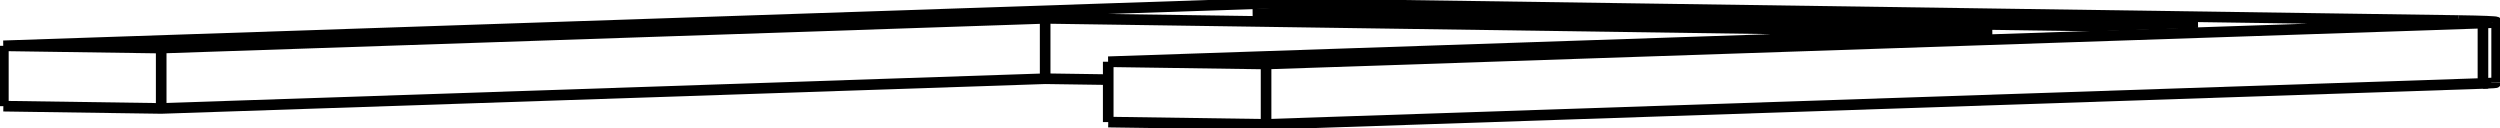
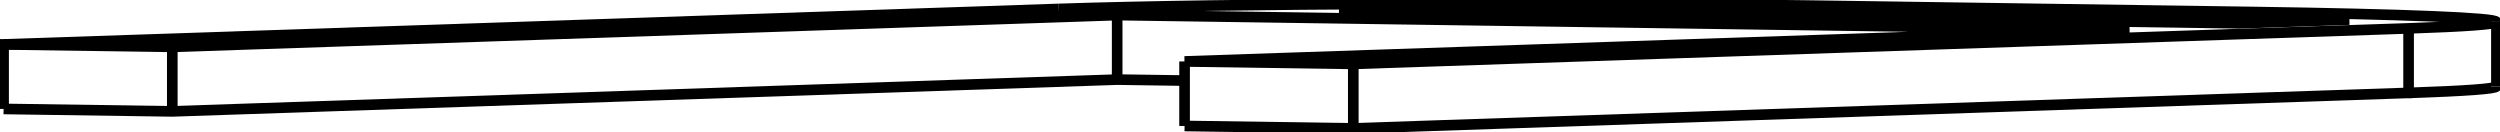
- <svg xmlns="http://www.w3.org/2000/svg" version="1.1" viewBox="-377.521 -19.04 745.433 38.08" fill="none" stroke="black" stroke-width="0.6%" vector-effect="non-scaling-stroke">
-   <path d="M 355.604 -12.917 L 0.013 -18.04 L -376.521 -5.38 L -329.457 -4.702 L -65.884 -13.564 L 216.497 -9.496 L -47.077 -0.634 L -0.013 0.044 L 362.829 -12.155 A 25 0.55 180 0 0 366.912 -12.457 L 366.912 5.539" />
-   <path d="M -376.521 12.616 L -376.521 -5.38" />
-   <path d="M -329.457 13.294 L -329.457 -4.702" />
-   <path d="M -376.521 12.616 L -329.457 13.294 L -65.884 4.432 L -47.077 4.703" />
-   <path d="M -65.884 4.432 L -65.884 -13.564" />
-   <path d="M -47.077 17.362 L -47.077 -0.634" />
-   <path d="M -0.013 18.04 L -0.013 0.044" />
-   <path d="M -47.077 17.362 L -0.013 18.04 L 362.829 5.84 L 362.829 -12.155" />
-   <path d="M 362.829 5.84 A 25 0.55 180 0 0 366.912 5.539" />
-   <path d="M 366.912 -12.457 A 25 0.55 180 0 0 355.604 -12.917" />
-   <path d="M 26.823 -14.448 L 26.823 -15.927 L -3.985 -14.892 L 247.02 -11.275 L 277.828 -12.311 L 26.823 -15.927" />
+ <svg xmlns="http://www.w3.org/2000/svg" version="1.1" viewBox="-377.521 -17.773 697.387 36.815" fill="none" stroke="black" stroke-width="0.6%" vector-effect="non-scaling-stroke">
+   <path d="M -376.521 12.617 L -376.521 -5.379 L -329.458 -4.701 L -65.883 -13.565 L 216.497 -9.496 L -47.077 -0.632 L -0.014 0.047 L 294.368 -9.854 A 150 3.302 180 0 0 318.866 -11.662 L 318.866 6.333" />
+   <path d="M -82.139 -15.279 L -376.521 -5.379" />
+   <path d="M -329.458 13.295 L -329.458 -4.701" />
+   <path d="M -376.521 12.617 L -329.458 13.295 L -65.883 4.431 L -47.077 4.702" />
+   <path d="M -65.883 4.431 L -65.883 -13.565" />
+   <path d="M -47.077 17.364 L -47.077 -0.632" />
+   <path d="M -0.014 18.042 L -0.014 0.047" />
+   <path d="M -47.077 17.364 L -0.014 18.042 L 294.368 8.142 L 294.368 -9.854" />
+   <path d="M 294.368 8.142 A 150 3.302 180 0 0 318.866 6.333" />
+   <path d="M 318.866 -11.662 A 150 3.302 180 0 0 251.019 -14.425 L 125.516 -16.234 A 150 3.302 180 0 0 -82.139 -15.279" />
+   <path d="M 26.823 -14.449 L 26.823 -15.929 L -3.984 -14.893 L 247.021 -11.276 L 277.828 -12.312 L 26.823 -15.929" />
</svg>
